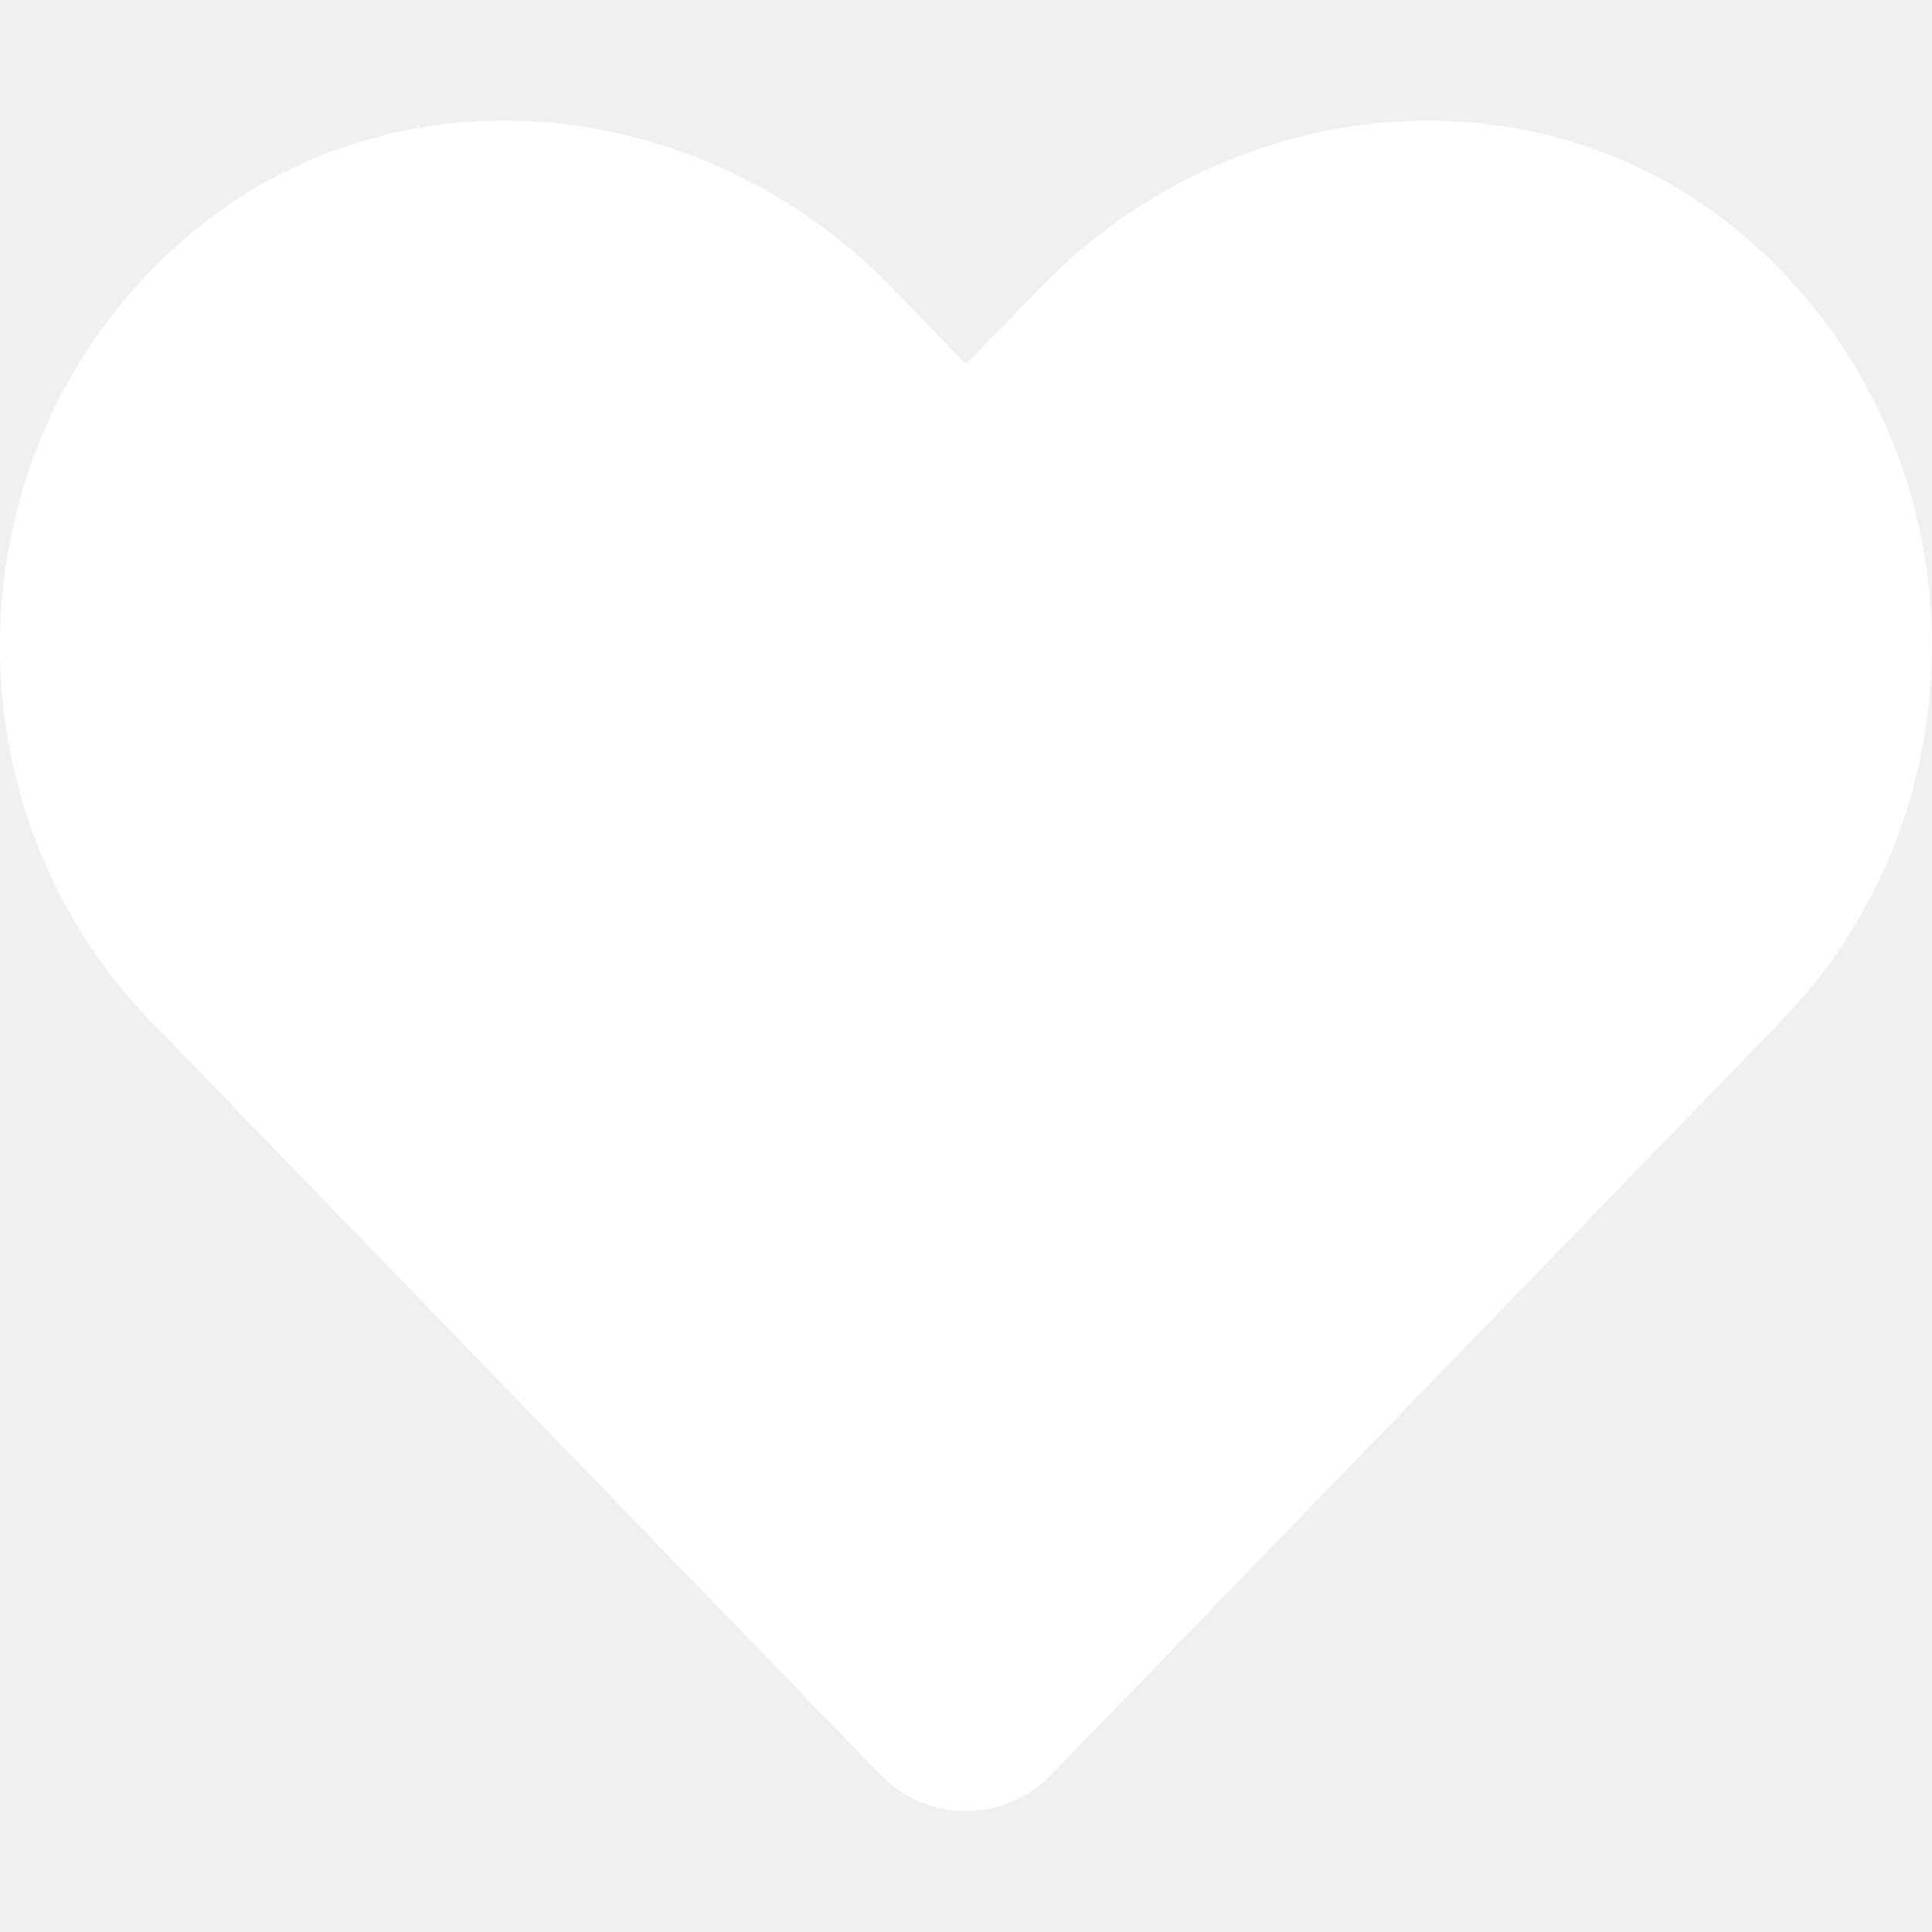
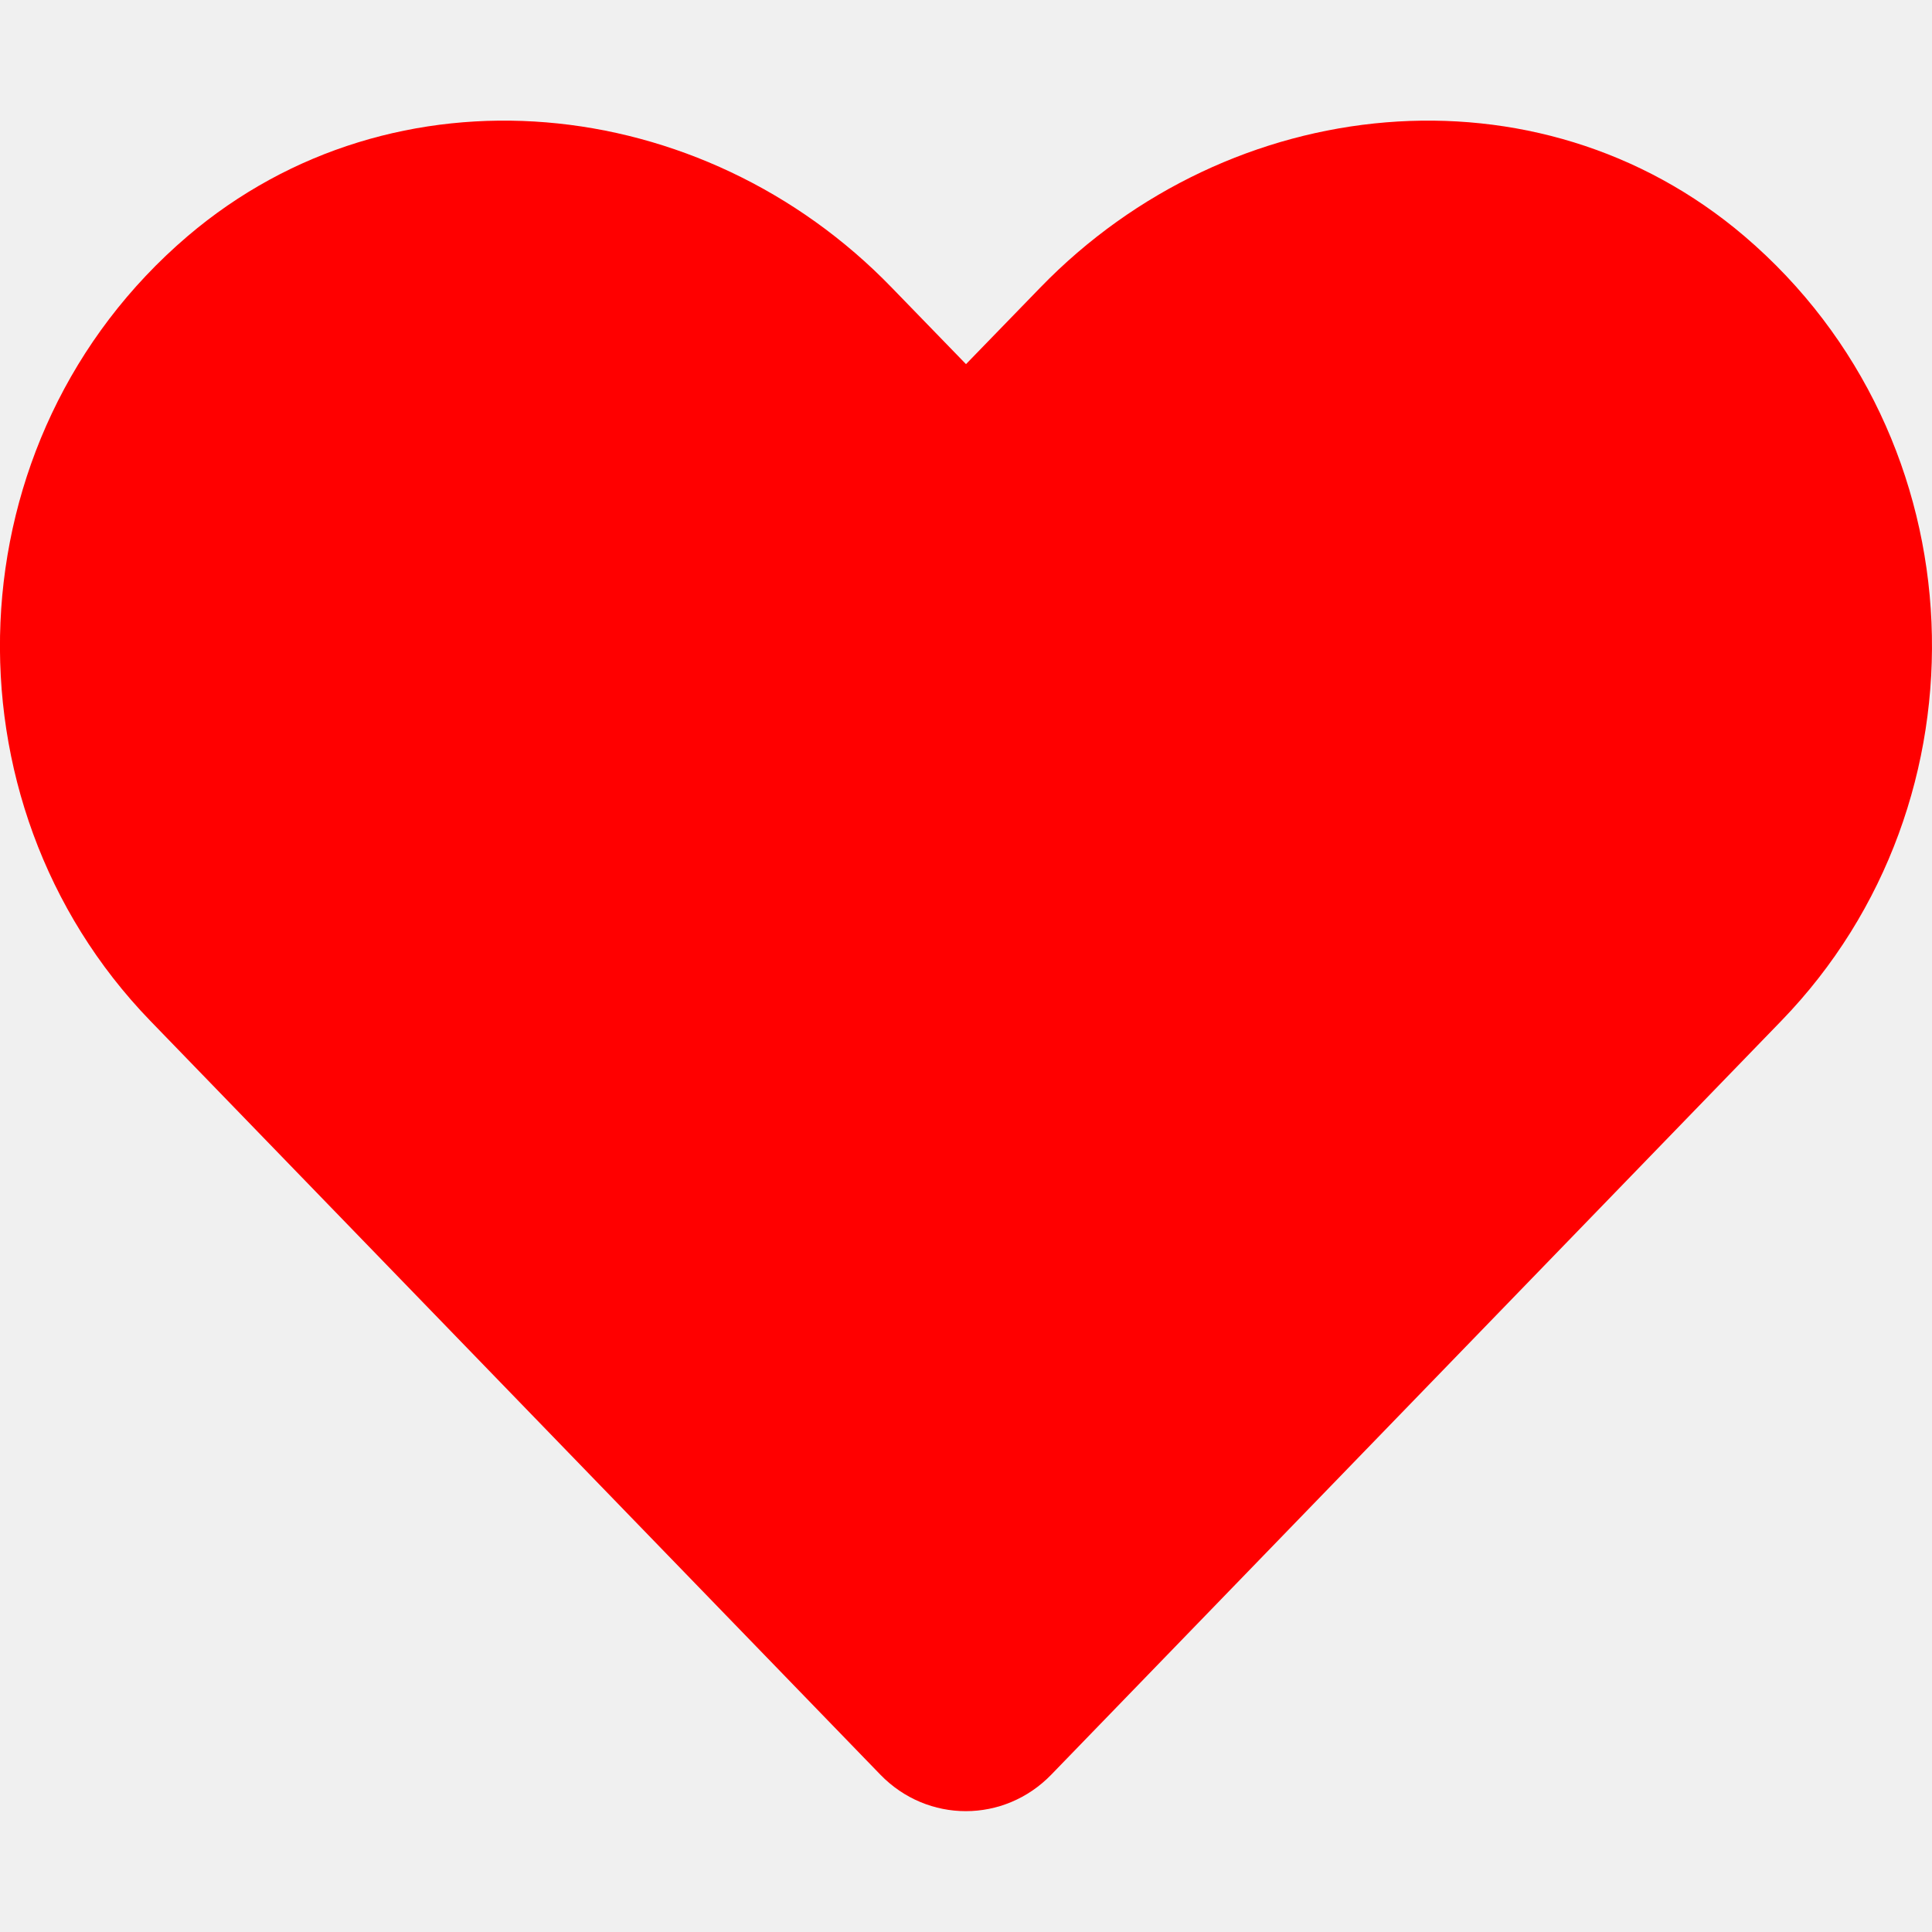
<svg xmlns="http://www.w3.org/2000/svg" aria-hidden="true" focusable="false" data-prefix="fas" data-icon="heart" class="svg-inline--fa fa-heart fa-w-16" role="img" viewBox="0 0 512 512">
-   <path fill="white" d="M462.3 62.6C407.5 15.9 326 24.3 275.7 76.2L256 96.5l-19.7-20.3C186.1 24.3 104.5 15.9 49.7 62.6c-62.8 53.6-66.1 149.8-9.9 207.9l193.5 199.8c12.5 12.9 32.8 12.9 45.3 0l193.5-199.8c56.3-58.1 53-154.3-9.8-207.9z" />
+   <path fill="red" d="M462.3 62.6C407.5 15.9 326 24.3 275.7 76.2L256 96.5l-19.7-20.3C186.1 24.3 104.5 15.9 49.7 62.6c-62.8 53.6-66.1 149.8-9.9 207.9l193.5 199.8c12.5 12.9 32.8 12.9 45.3 0l193.5-199.8c56.3-58.1 53-154.3-9.8-207.9z" />
</svg>
